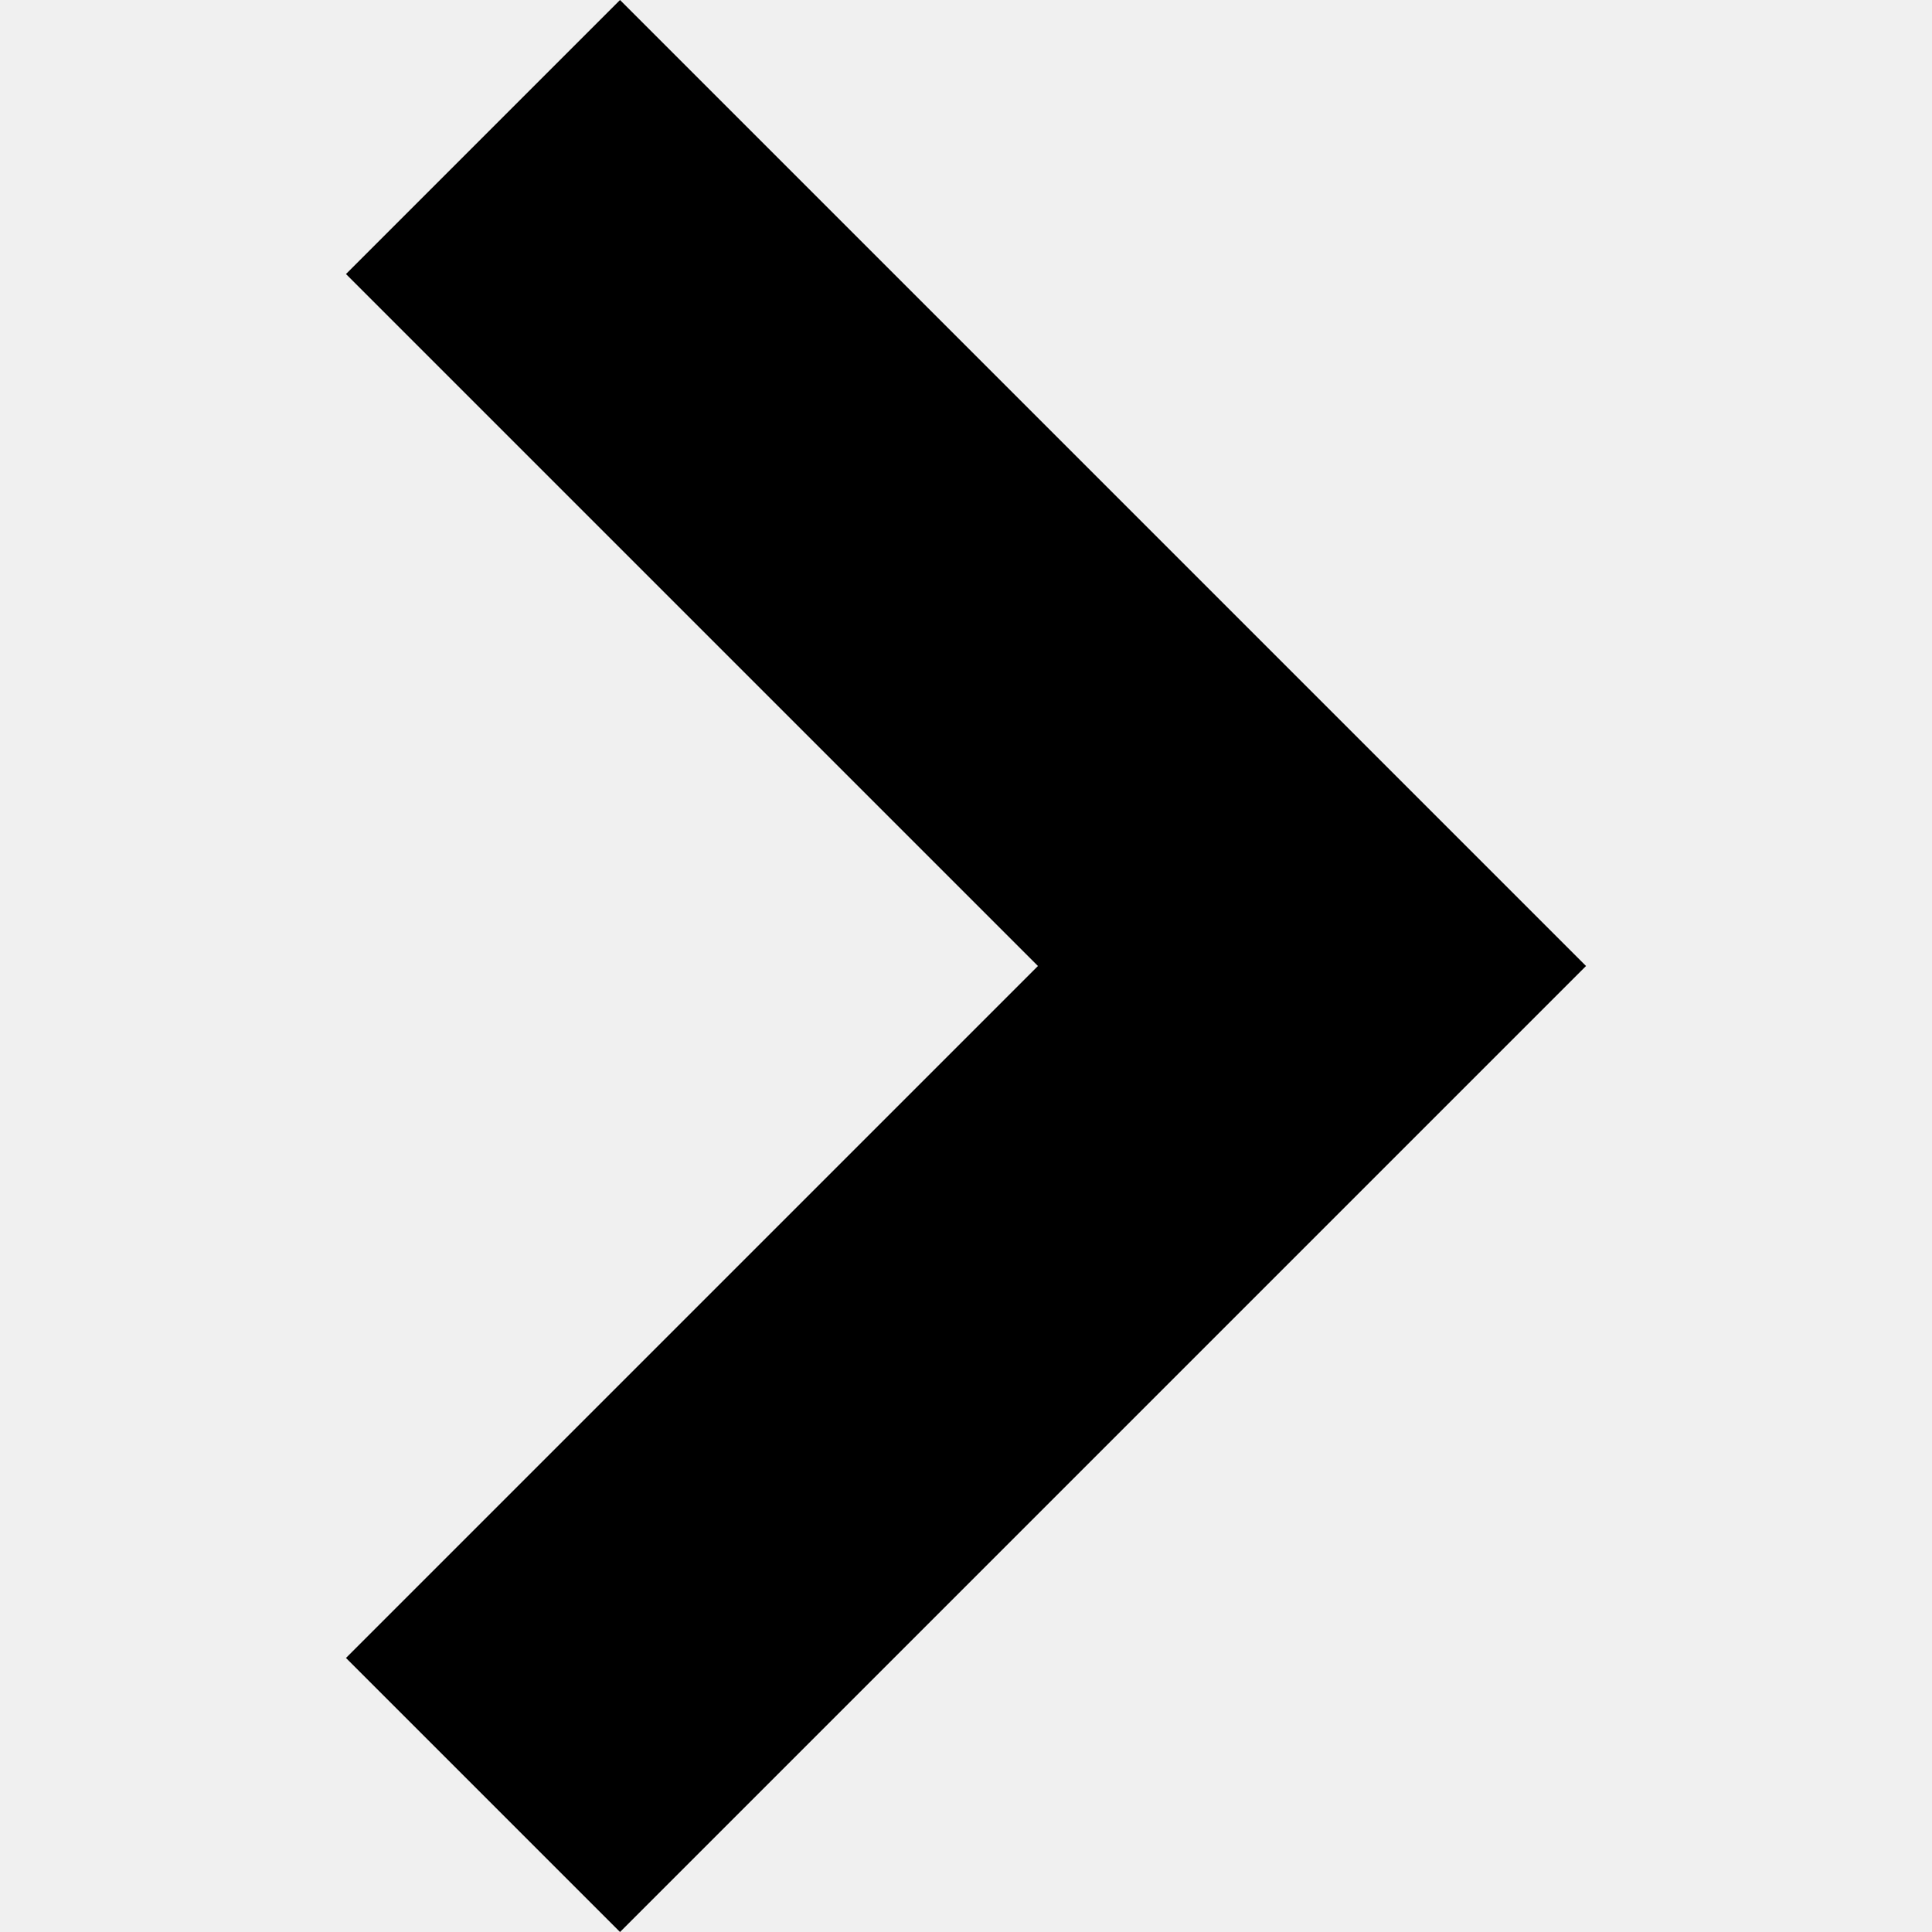
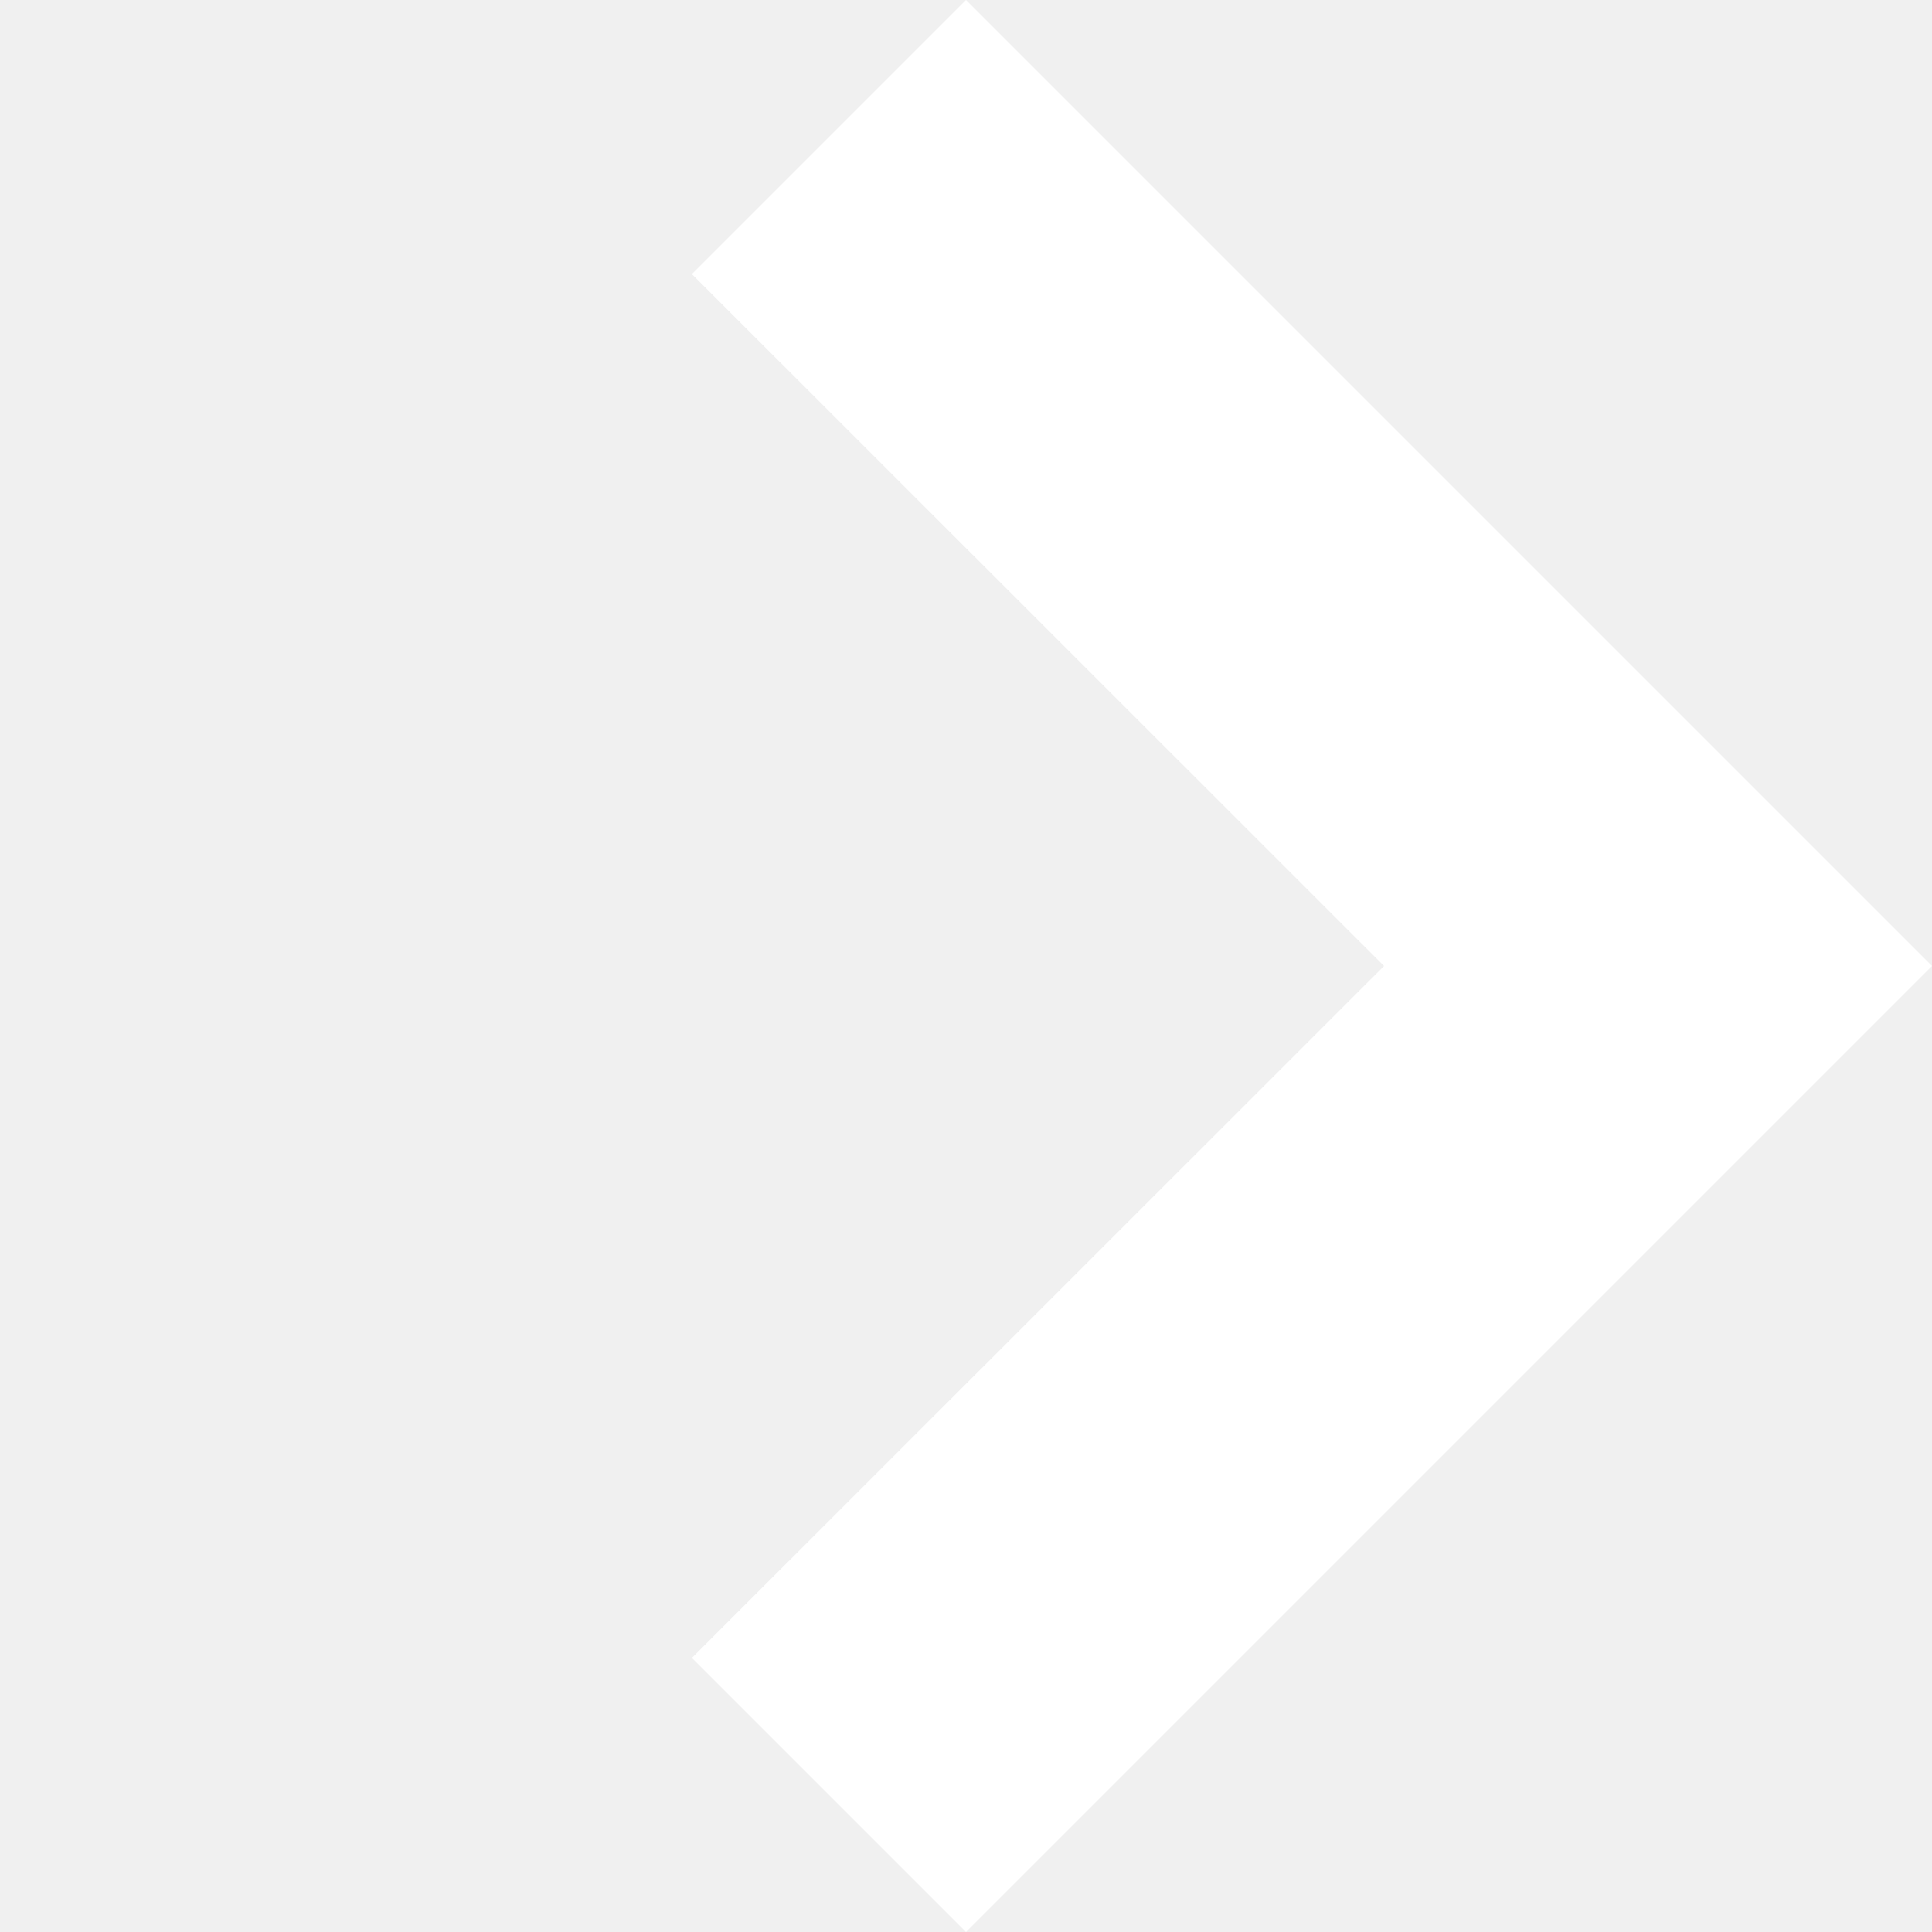
- <svg xmlns="http://www.w3.org/2000/svg" fill="#000000" version="1.1" id="Capa_1" width="800px" height="800px" viewBox="0 0 199.404 199.404" xml:space="preserve">
+ <svg xmlns="http://www.w3.org/2000/svg" version="1.1" id="Capa_1" x="0px" y="0px" width="800px" height="800px" viewBox="0 0 800 800" style="enable-background:new 0 0 800 800;" xml:space="preserve">
+   <style type="text/css">
+ 	.st0{fill:#FFFFFF;}
+ </style>
  <g>
-     <polygon points="63.993,199.404 163.695,99.702 63.993,0 35.709,28.285 107.127,99.702 35.709,171.119  " />
+     <polygon class="st0" points="400,800 800,400 400,0 286.5,113.5 573.1,400 286.5,686.5  " />
  </g>
</svg>
